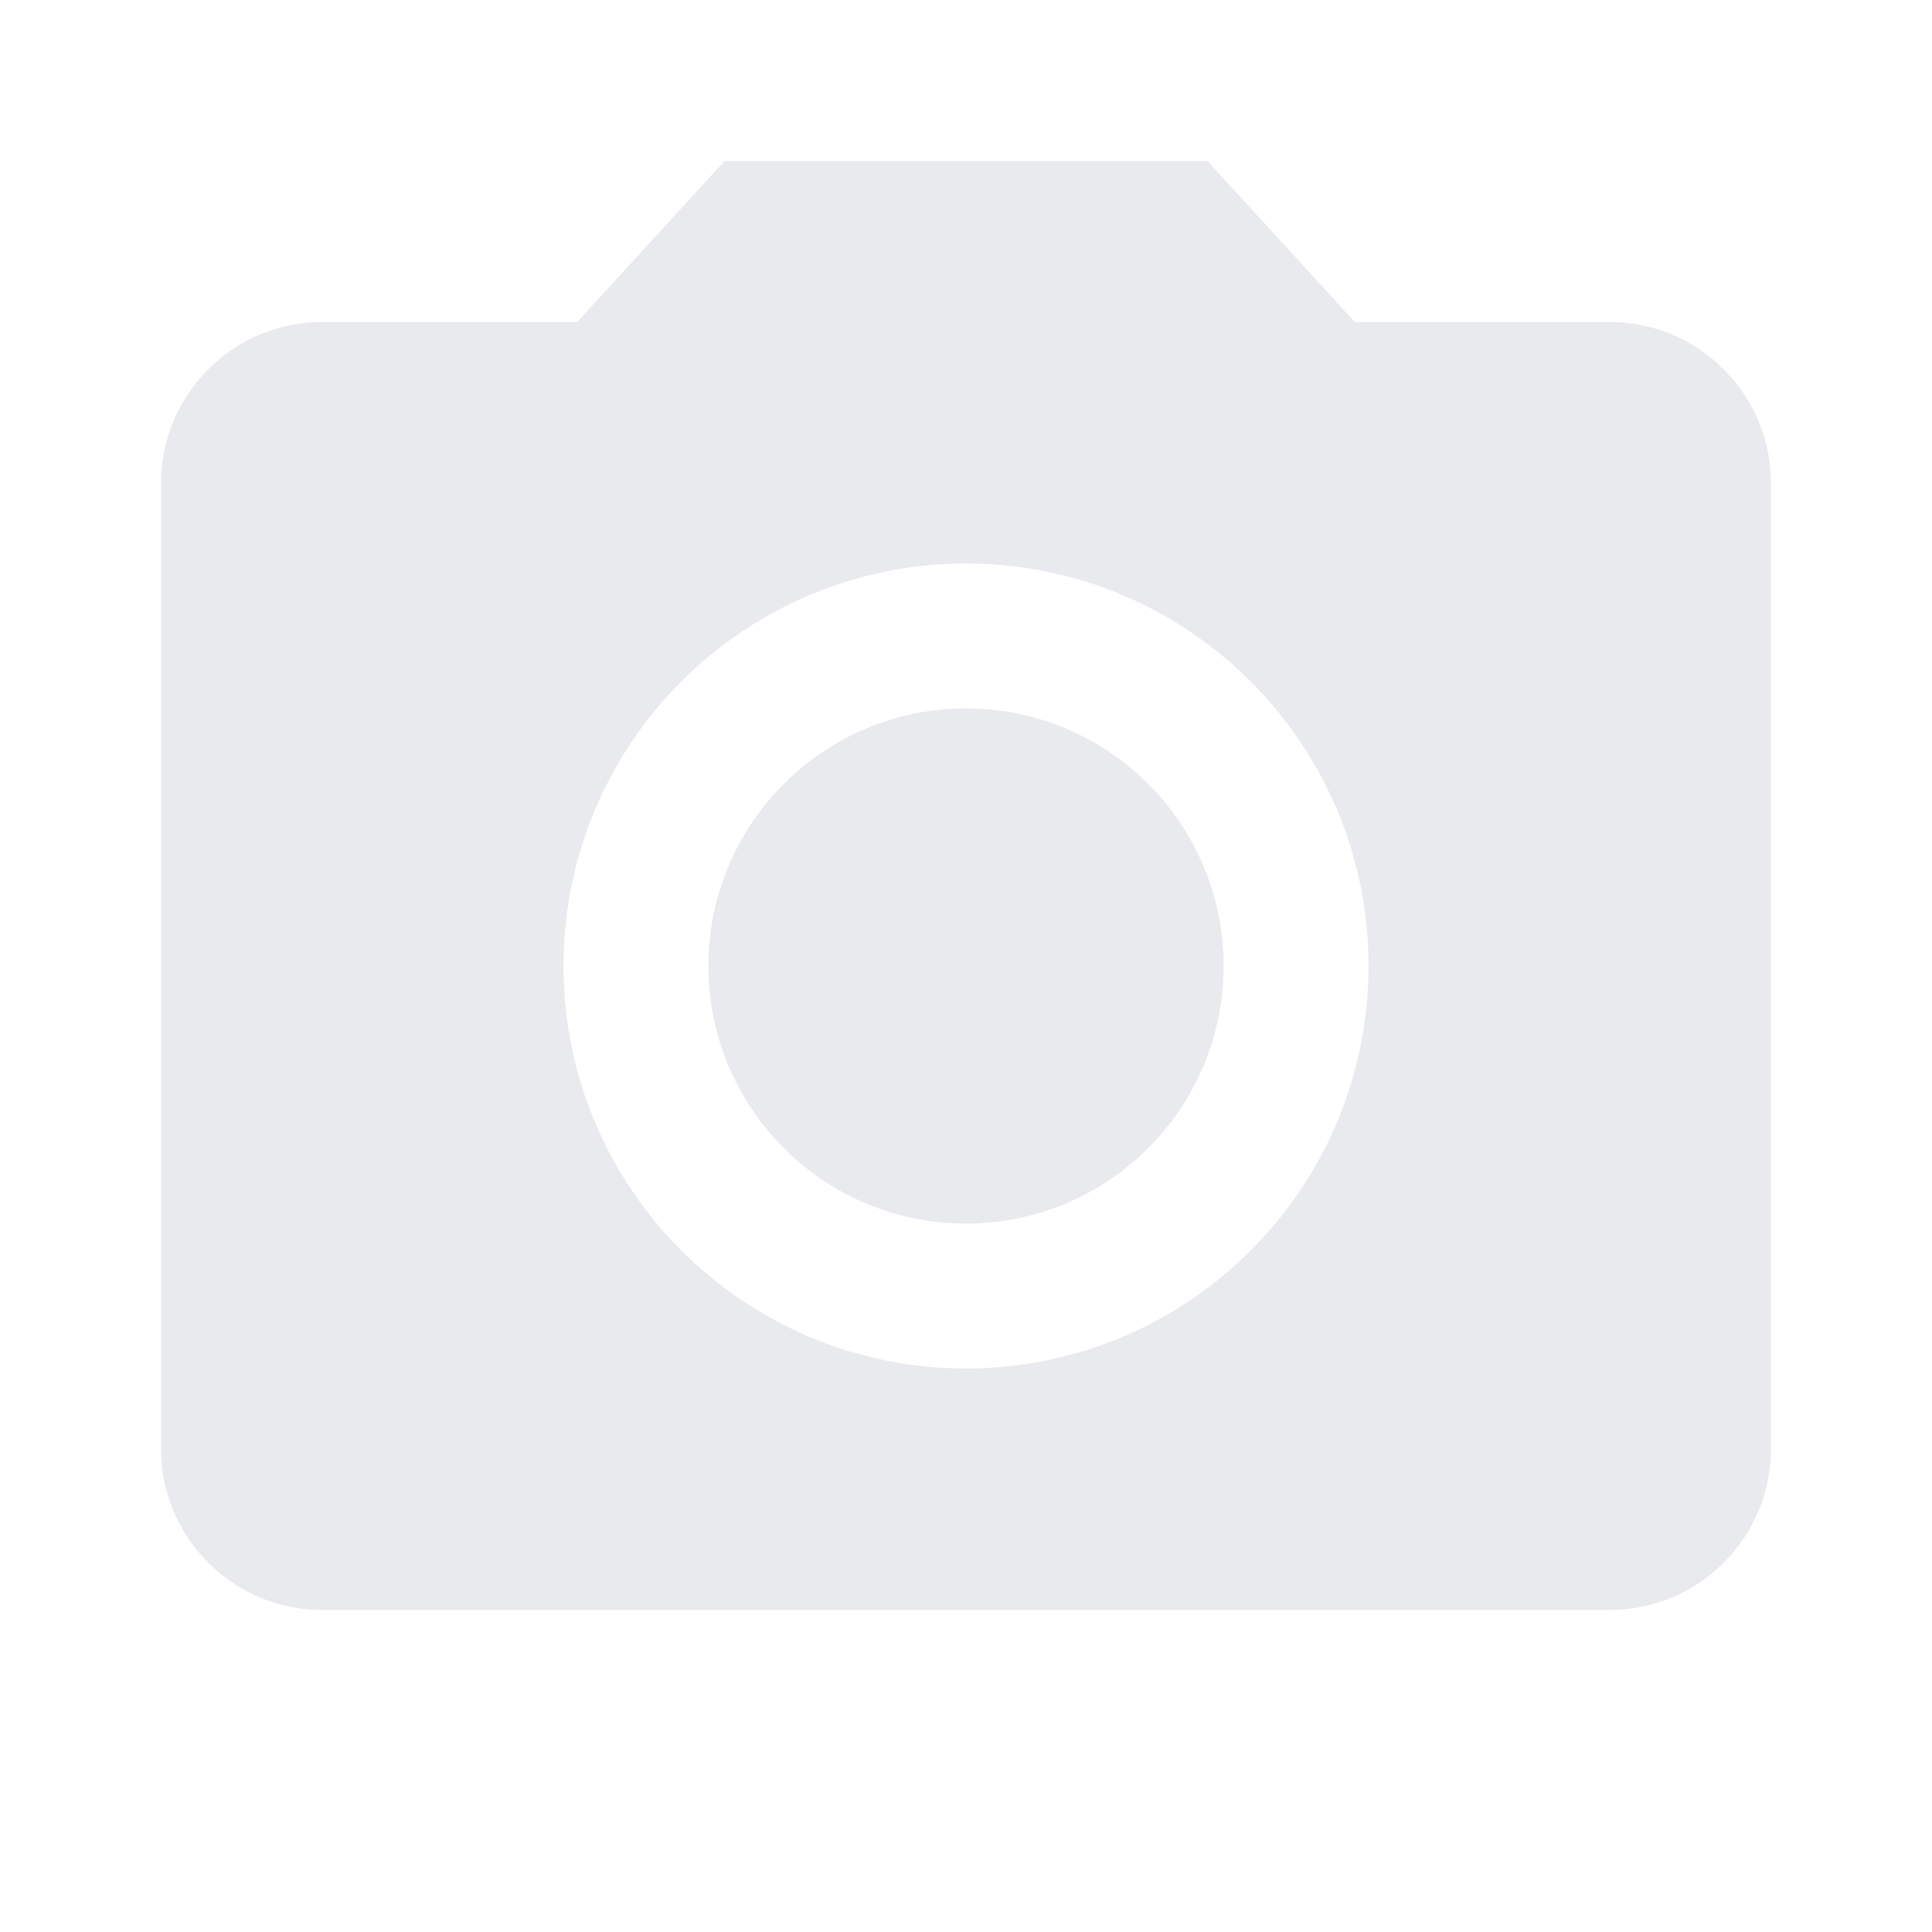
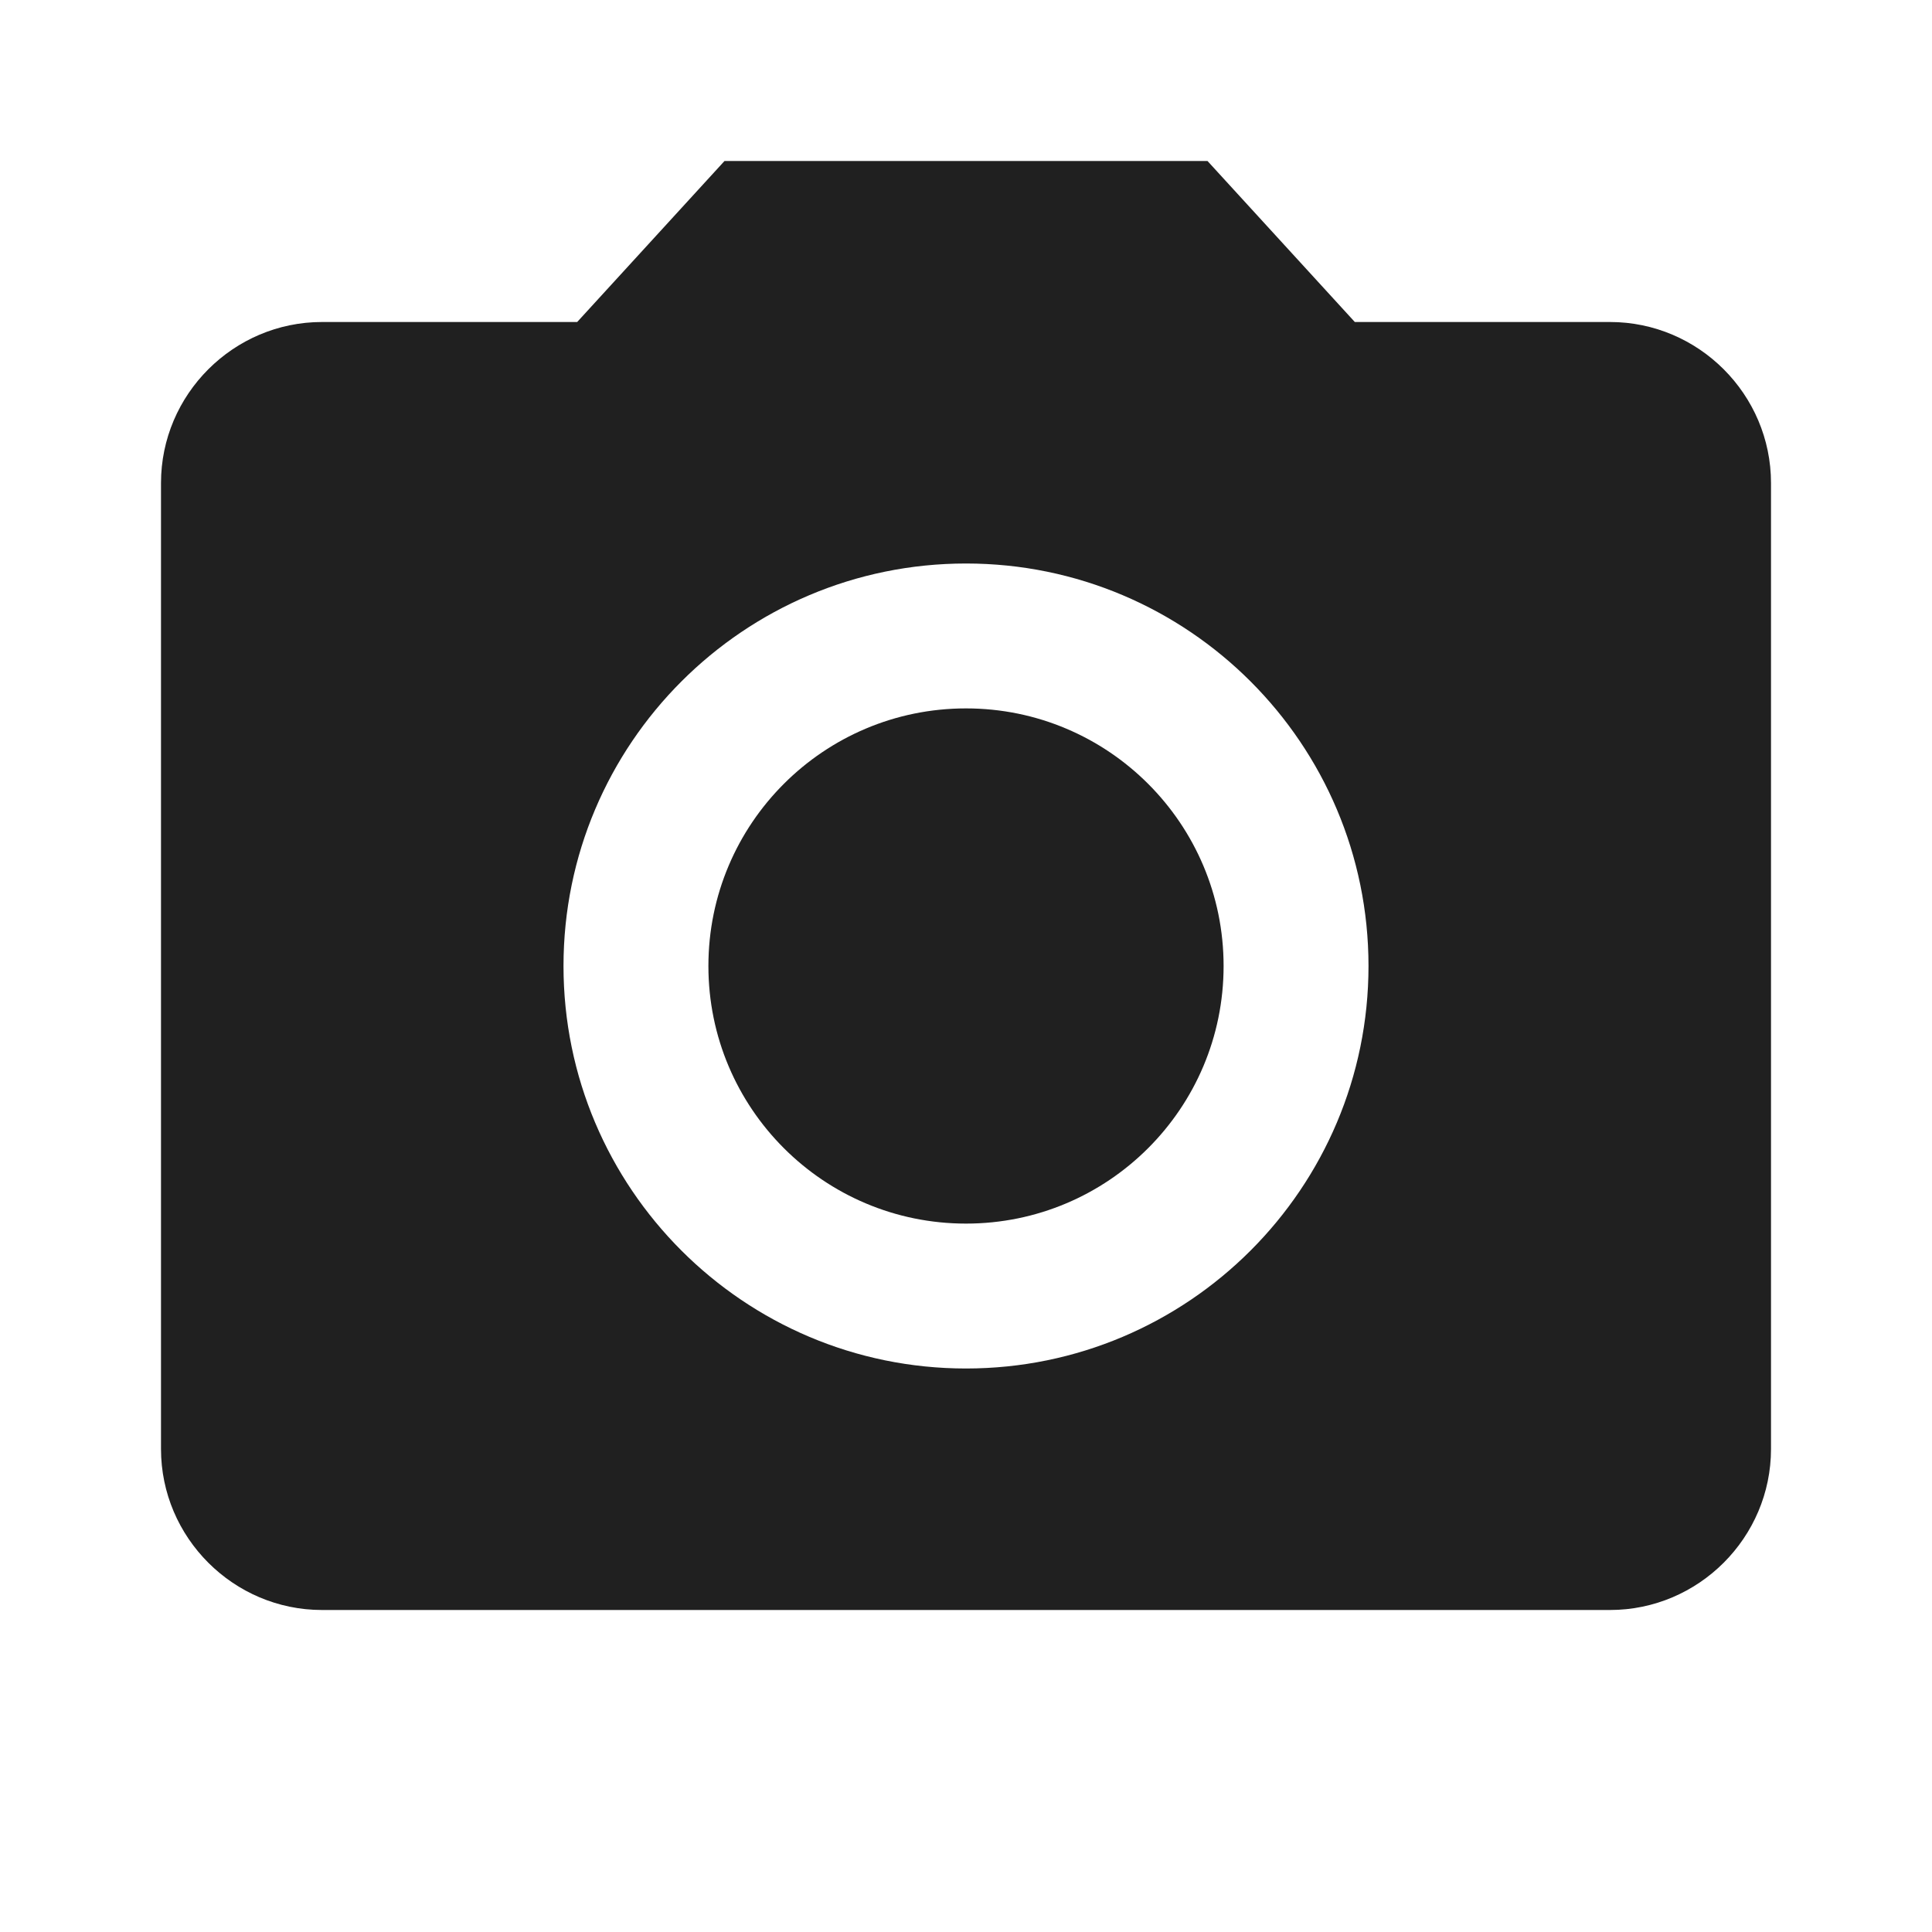
- <svg xmlns="http://www.w3.org/2000/svg" height="24px" viewBox="0 0 24 24" width="24px" fill="#e8eaed">
+ <svg xmlns="http://www.w3.org/2000/svg" height="24px" viewBox="0 0 24 24" width="24px" fill="rgb(32, 32, 32)">
  <path d="M0 0h24v24H0z" fill="none" />
  <circle cx="12" cy="12" r="3.2" />
  <path d="M9 2L7.17 4H4c-1.1 0-2 .9-2 2v12c0 1.1.9 2 2 2h16c1.1 0 2-.9 2-2V6c0-1.1-.9-2-2-2h-3.17L15 2H9zm3 15c-2.76 0-5-2.24-5-5s2.24-5 5-5 5 2.24 5 5-2.24 5-5 5z" />
</svg>
